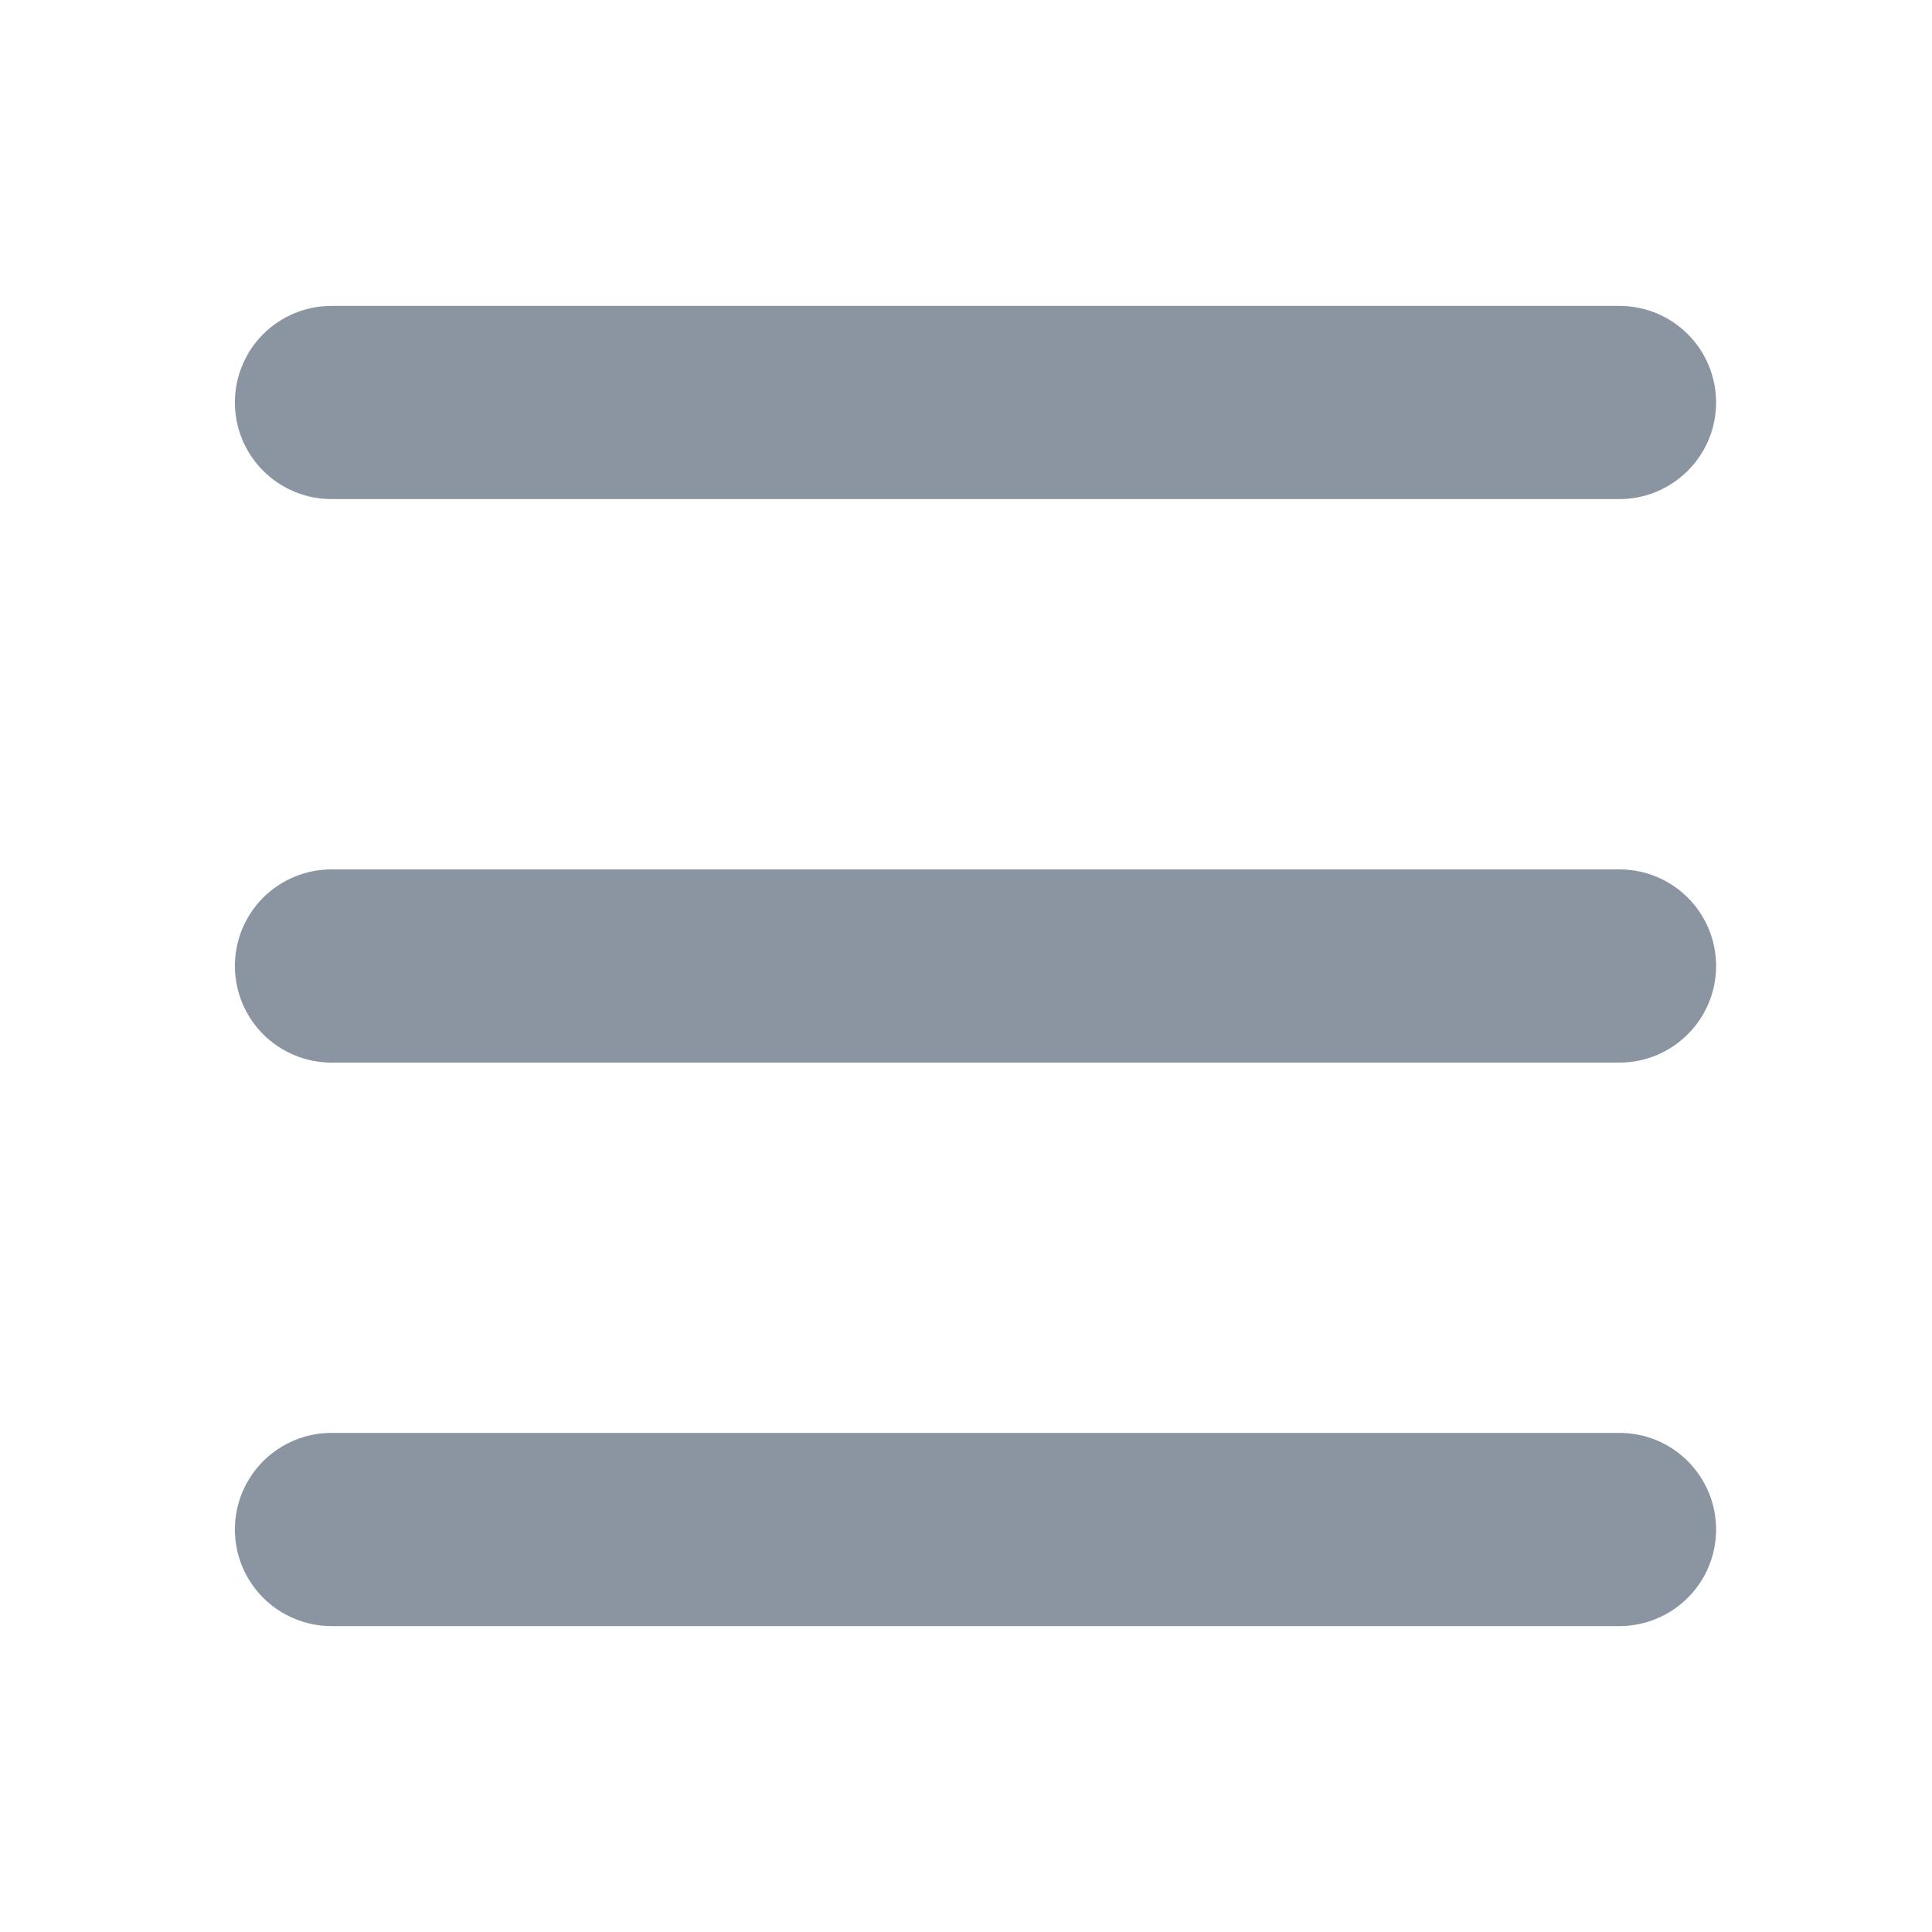
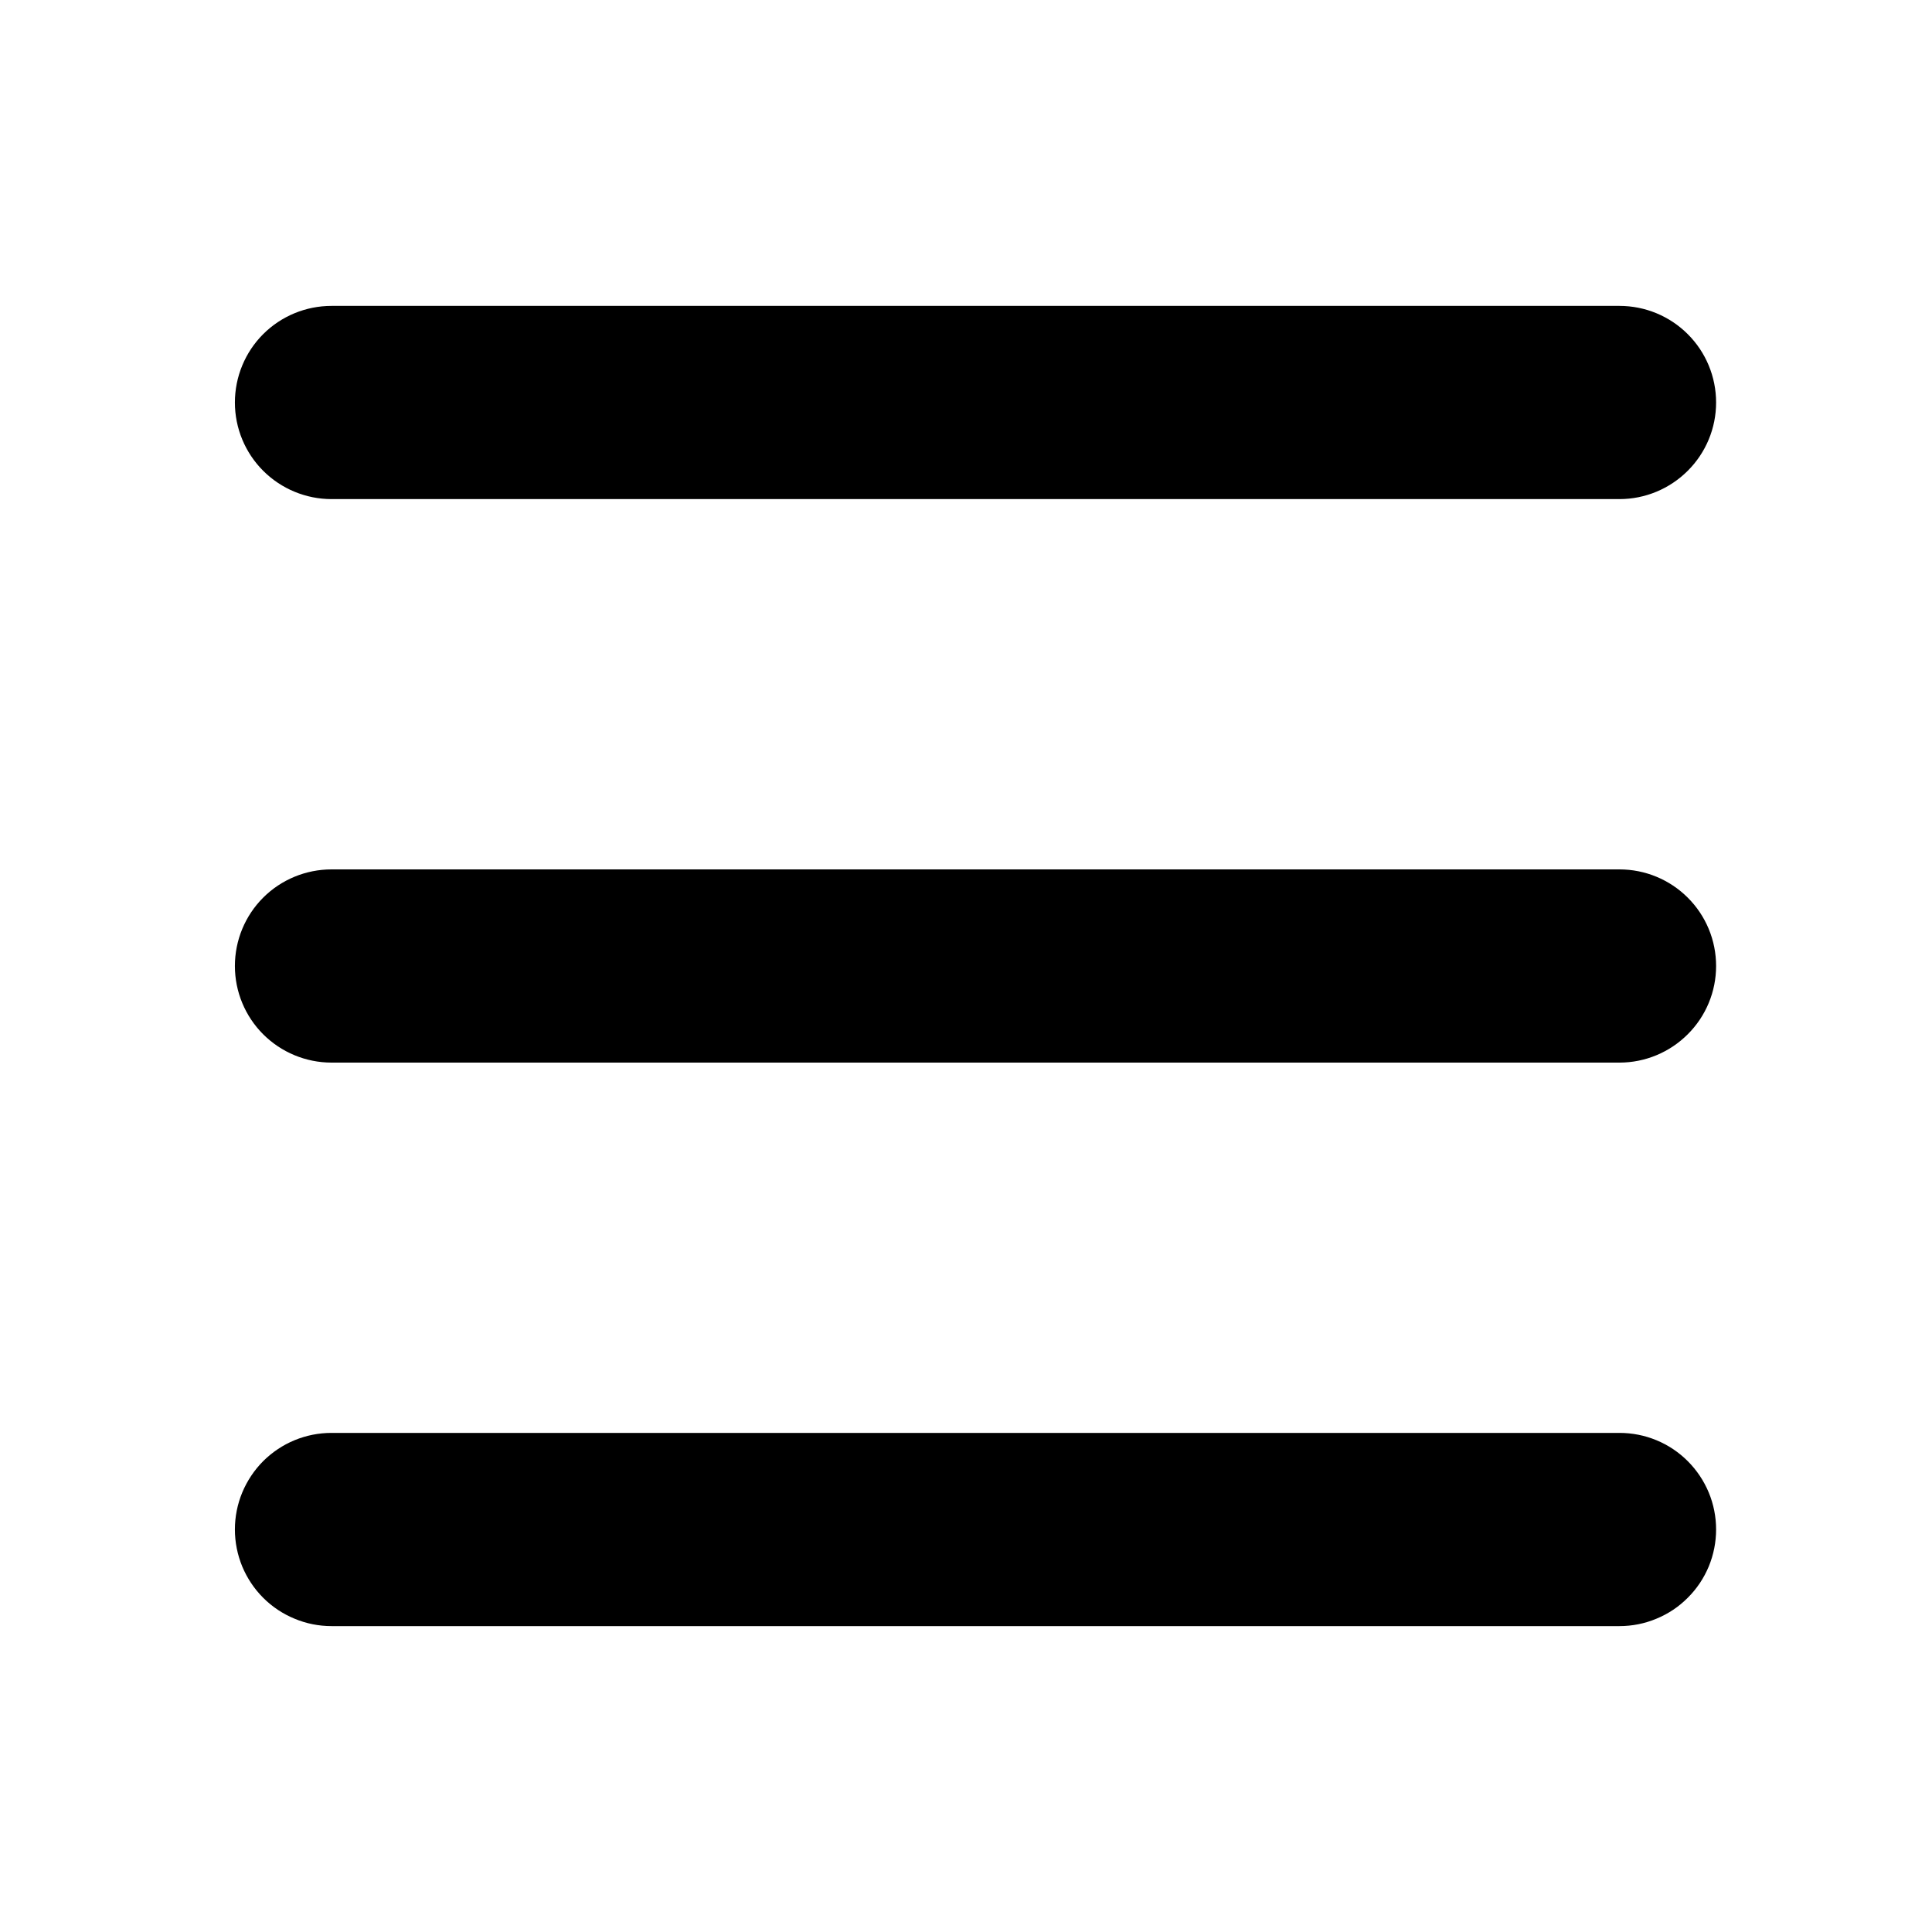
<svg xmlns="http://www.w3.org/2000/svg" width="24" height="24" viewBox="0 0 24 24" fill="none">
  <g id="icon-line-three-mono">
-     <path id="Vector" fill-rule="evenodd" clip-rule="evenodd" d="M4.118 6.2H20.118C20.436 6.2 20.741 6.073 20.966 5.848C21.192 5.623 21.318 5.318 21.318 5C21.318 4.682 21.192 4.376 20.966 4.151C20.741 3.926 20.436 3.8 20.118 3.8H4.118C3.8 3.8 3.494 3.926 3.269 4.151C3.044 4.376 2.918 4.682 2.918 5C2.918 5.318 3.044 5.623 3.269 5.848C3.494 6.073 3.8 6.2 4.118 6.2ZM20.118 10.8H4.118C3.8 10.8 3.494 10.926 3.269 11.151C3.044 11.376 2.918 11.681 2.918 12C2.918 12.318 3.044 12.623 3.269 12.848C3.494 13.073 3.8 13.2 4.118 13.2H20.118C20.436 13.2 20.741 13.073 20.966 12.848C21.192 12.623 21.318 12.318 21.318 12C21.318 11.681 21.192 11.376 20.966 11.151C20.741 10.926 20.436 10.8 20.118 10.8ZM20.118 17.8H4.118C3.96 17.8 3.804 17.831 3.659 17.891C3.513 17.951 3.381 18.04 3.269 18.151C3.158 18.263 3.07 18.395 3.009 18.541C2.949 18.686 2.918 18.842 2.918 19C2.918 19.157 2.949 19.313 3.009 19.459C3.07 19.605 3.158 19.737 3.269 19.848C3.381 19.96 3.513 20.048 3.659 20.108C3.804 20.169 3.96 20.2 4.118 20.2H20.118C20.276 20.2 20.432 20.169 20.577 20.108C20.723 20.048 20.855 19.96 20.966 19.848C21.078 19.737 21.166 19.605 21.227 19.459C21.287 19.313 21.318 19.157 21.318 19C21.318 18.842 21.287 18.686 21.227 18.541C21.166 18.395 21.078 18.263 20.966 18.151C20.855 18.04 20.723 17.951 20.577 17.891C20.432 17.831 20.276 17.8 20.118 17.8Z" fill="#8B95A1" />
+     <path id="Vector" fill-rule="evenodd" clip-rule="evenodd" d="M4.118 6.2H20.118C20.436 6.2 20.741 6.073 20.966 5.848C21.192 5.623 21.318 5.318 21.318 5C21.318 4.682 21.192 4.376 20.966 4.151C20.741 3.926 20.436 3.8 20.118 3.8H4.118C3.8 3.8 3.494 3.926 3.269 4.151C3.044 4.376 2.918 4.682 2.918 5C2.918 5.318 3.044 5.623 3.269 5.848C3.494 6.073 3.8 6.2 4.118 6.2ZM20.118 10.8H4.118C3.8 10.8 3.494 10.926 3.269 11.151C3.044 11.376 2.918 11.681 2.918 12C2.918 12.318 3.044 12.623 3.269 12.848C3.494 13.073 3.8 13.2 4.118 13.2H20.118C20.436 13.2 20.741 13.073 20.966 12.848C21.192 12.623 21.318 12.318 21.318 12C21.318 11.681 21.192 11.376 20.966 11.151C20.741 10.926 20.436 10.8 20.118 10.8ZM20.118 17.8H4.118C3.96 17.8 3.804 17.831 3.659 17.891C3.513 17.951 3.381 18.04 3.269 18.151C3.158 18.263 3.07 18.395 3.009 18.541C2.949 18.686 2.918 18.842 2.918 19C2.918 19.157 2.949 19.313 3.009 19.459C3.07 19.605 3.158 19.737 3.269 19.848C3.381 19.96 3.513 20.048 3.659 20.108C3.804 20.169 3.96 20.2 4.118 20.2H20.118C20.276 20.2 20.432 20.169 20.577 20.108C20.723 20.048 20.855 19.96 20.966 19.848C21.078 19.737 21.166 19.605 21.227 19.459C21.287 19.313 21.318 19.157 21.318 19C21.318 18.842 21.287 18.686 21.227 18.541C21.166 18.395 21.078 18.263 20.966 18.151C20.855 18.04 20.723 17.951 20.577 17.891C20.432 17.831 20.276 17.8 20.118 17.8Z" fill="currentColor" />
  </g>
</svg>
